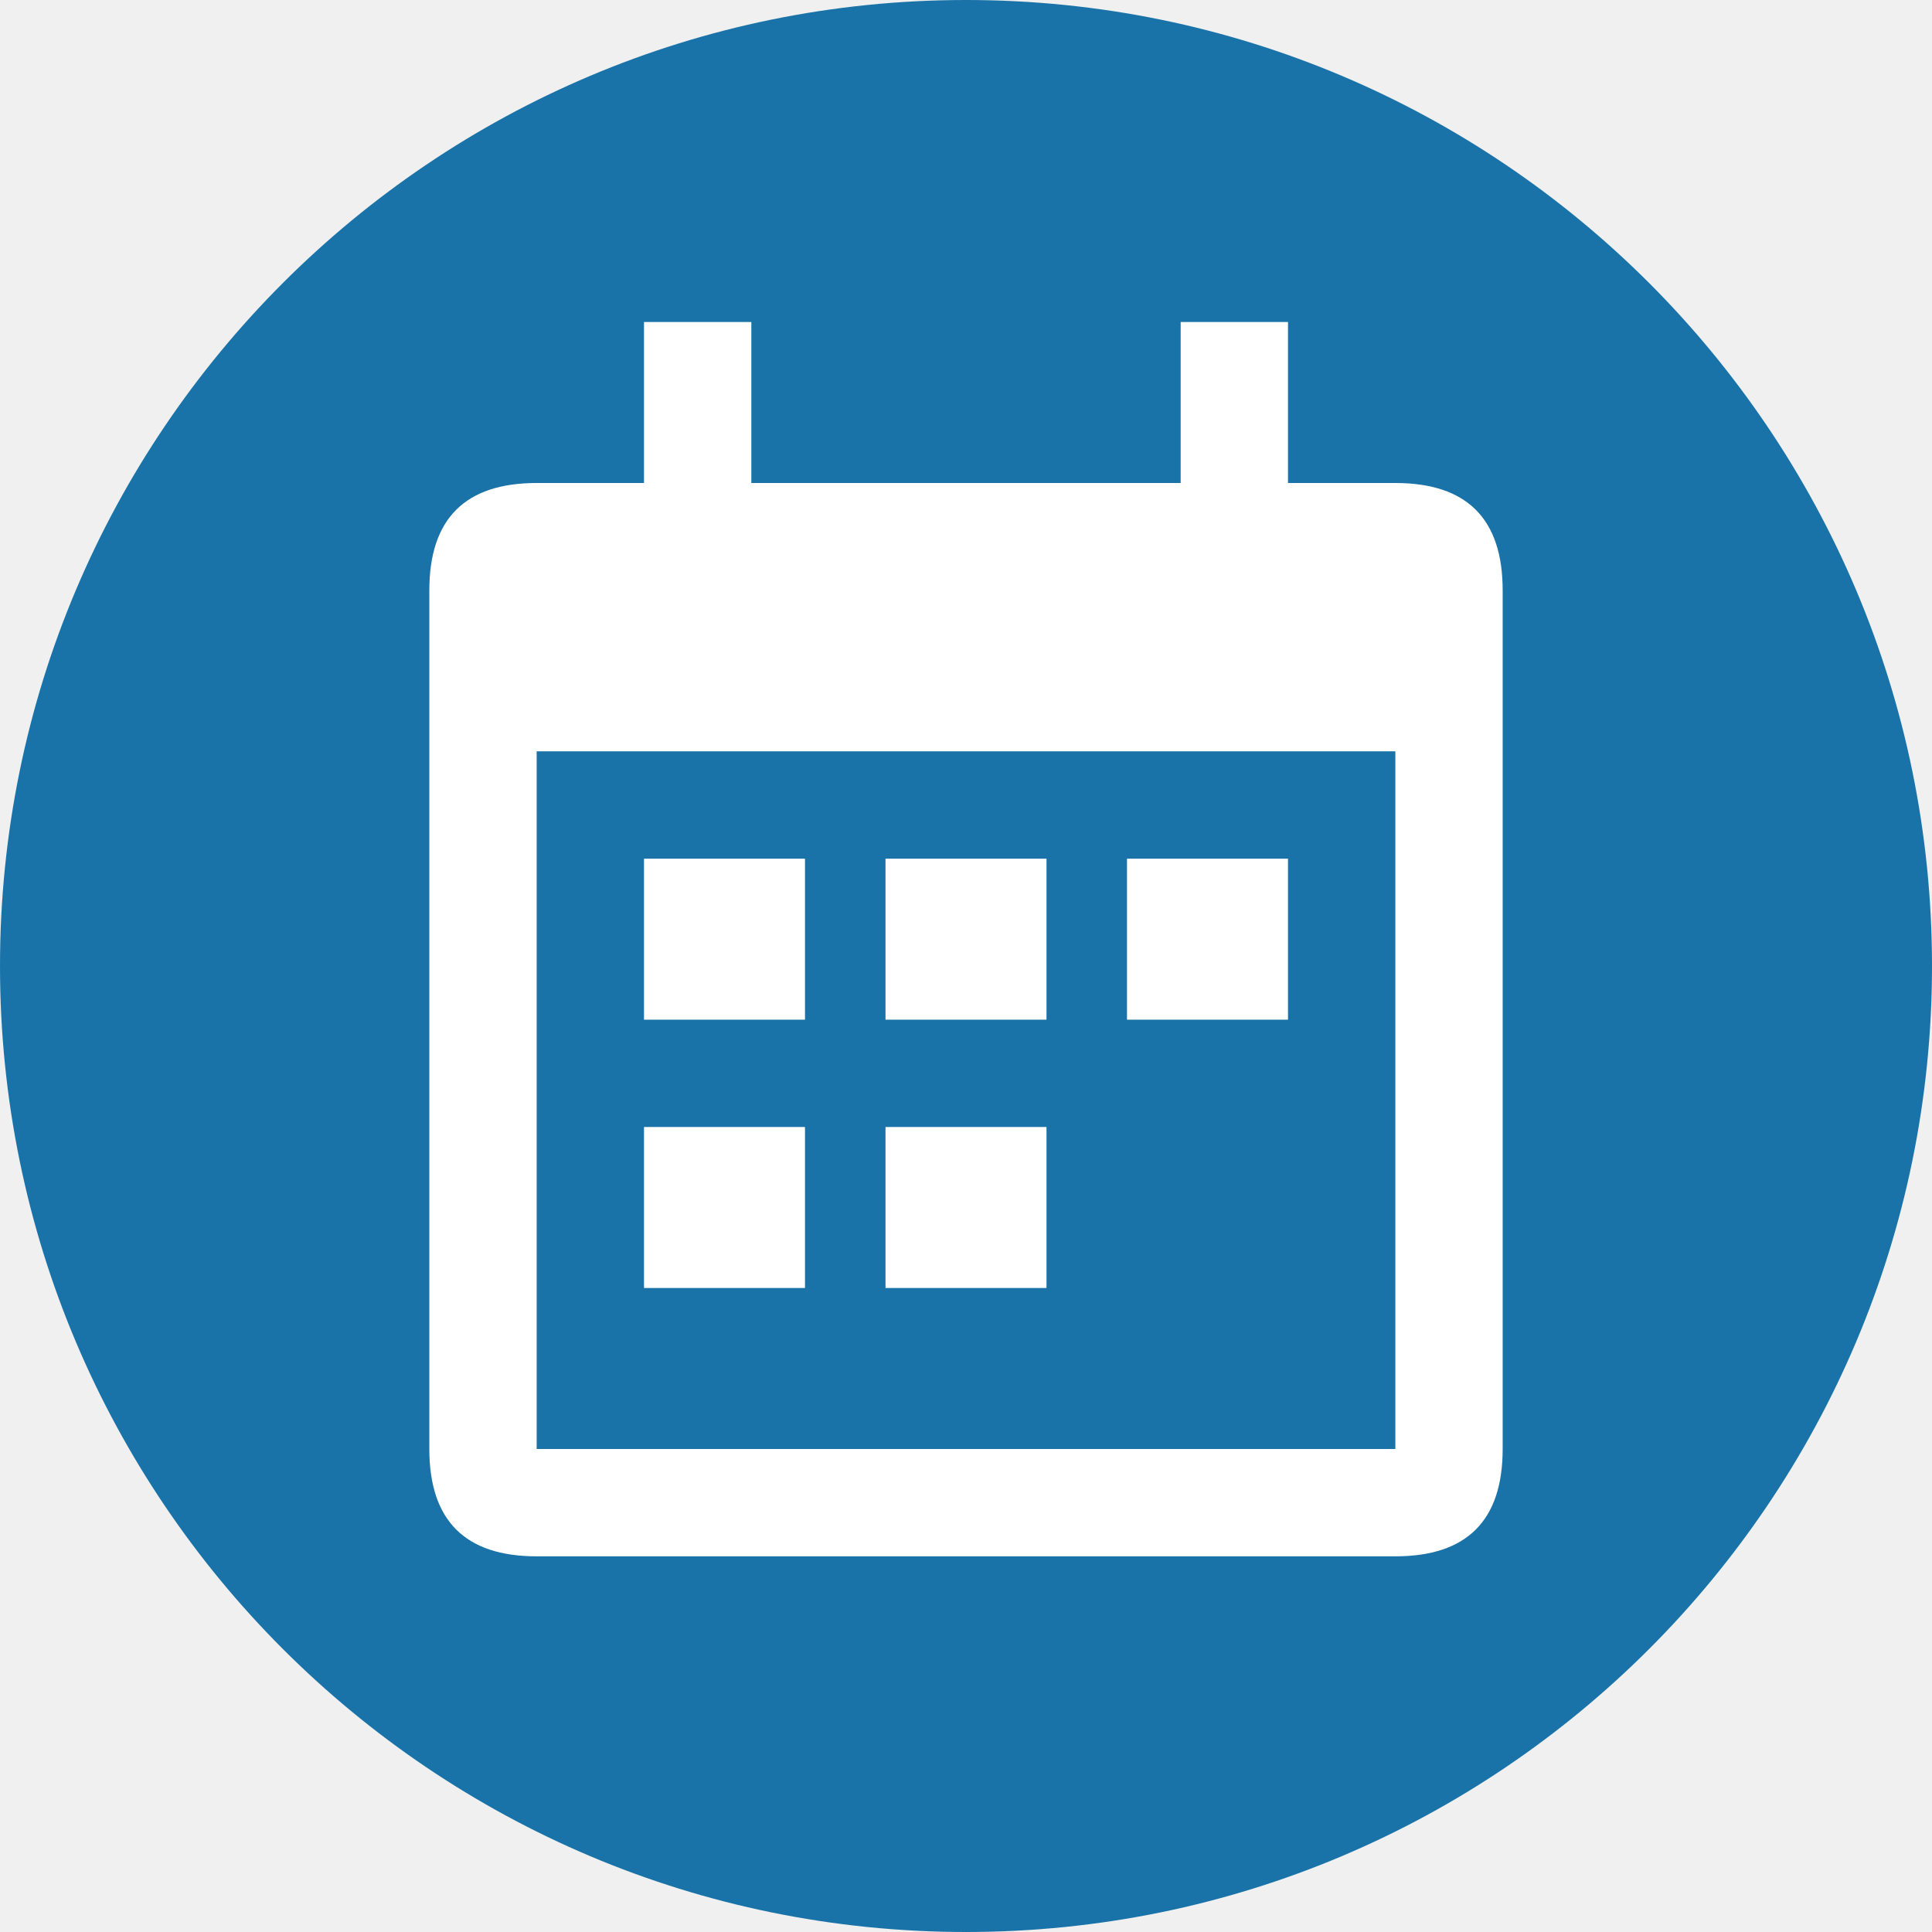
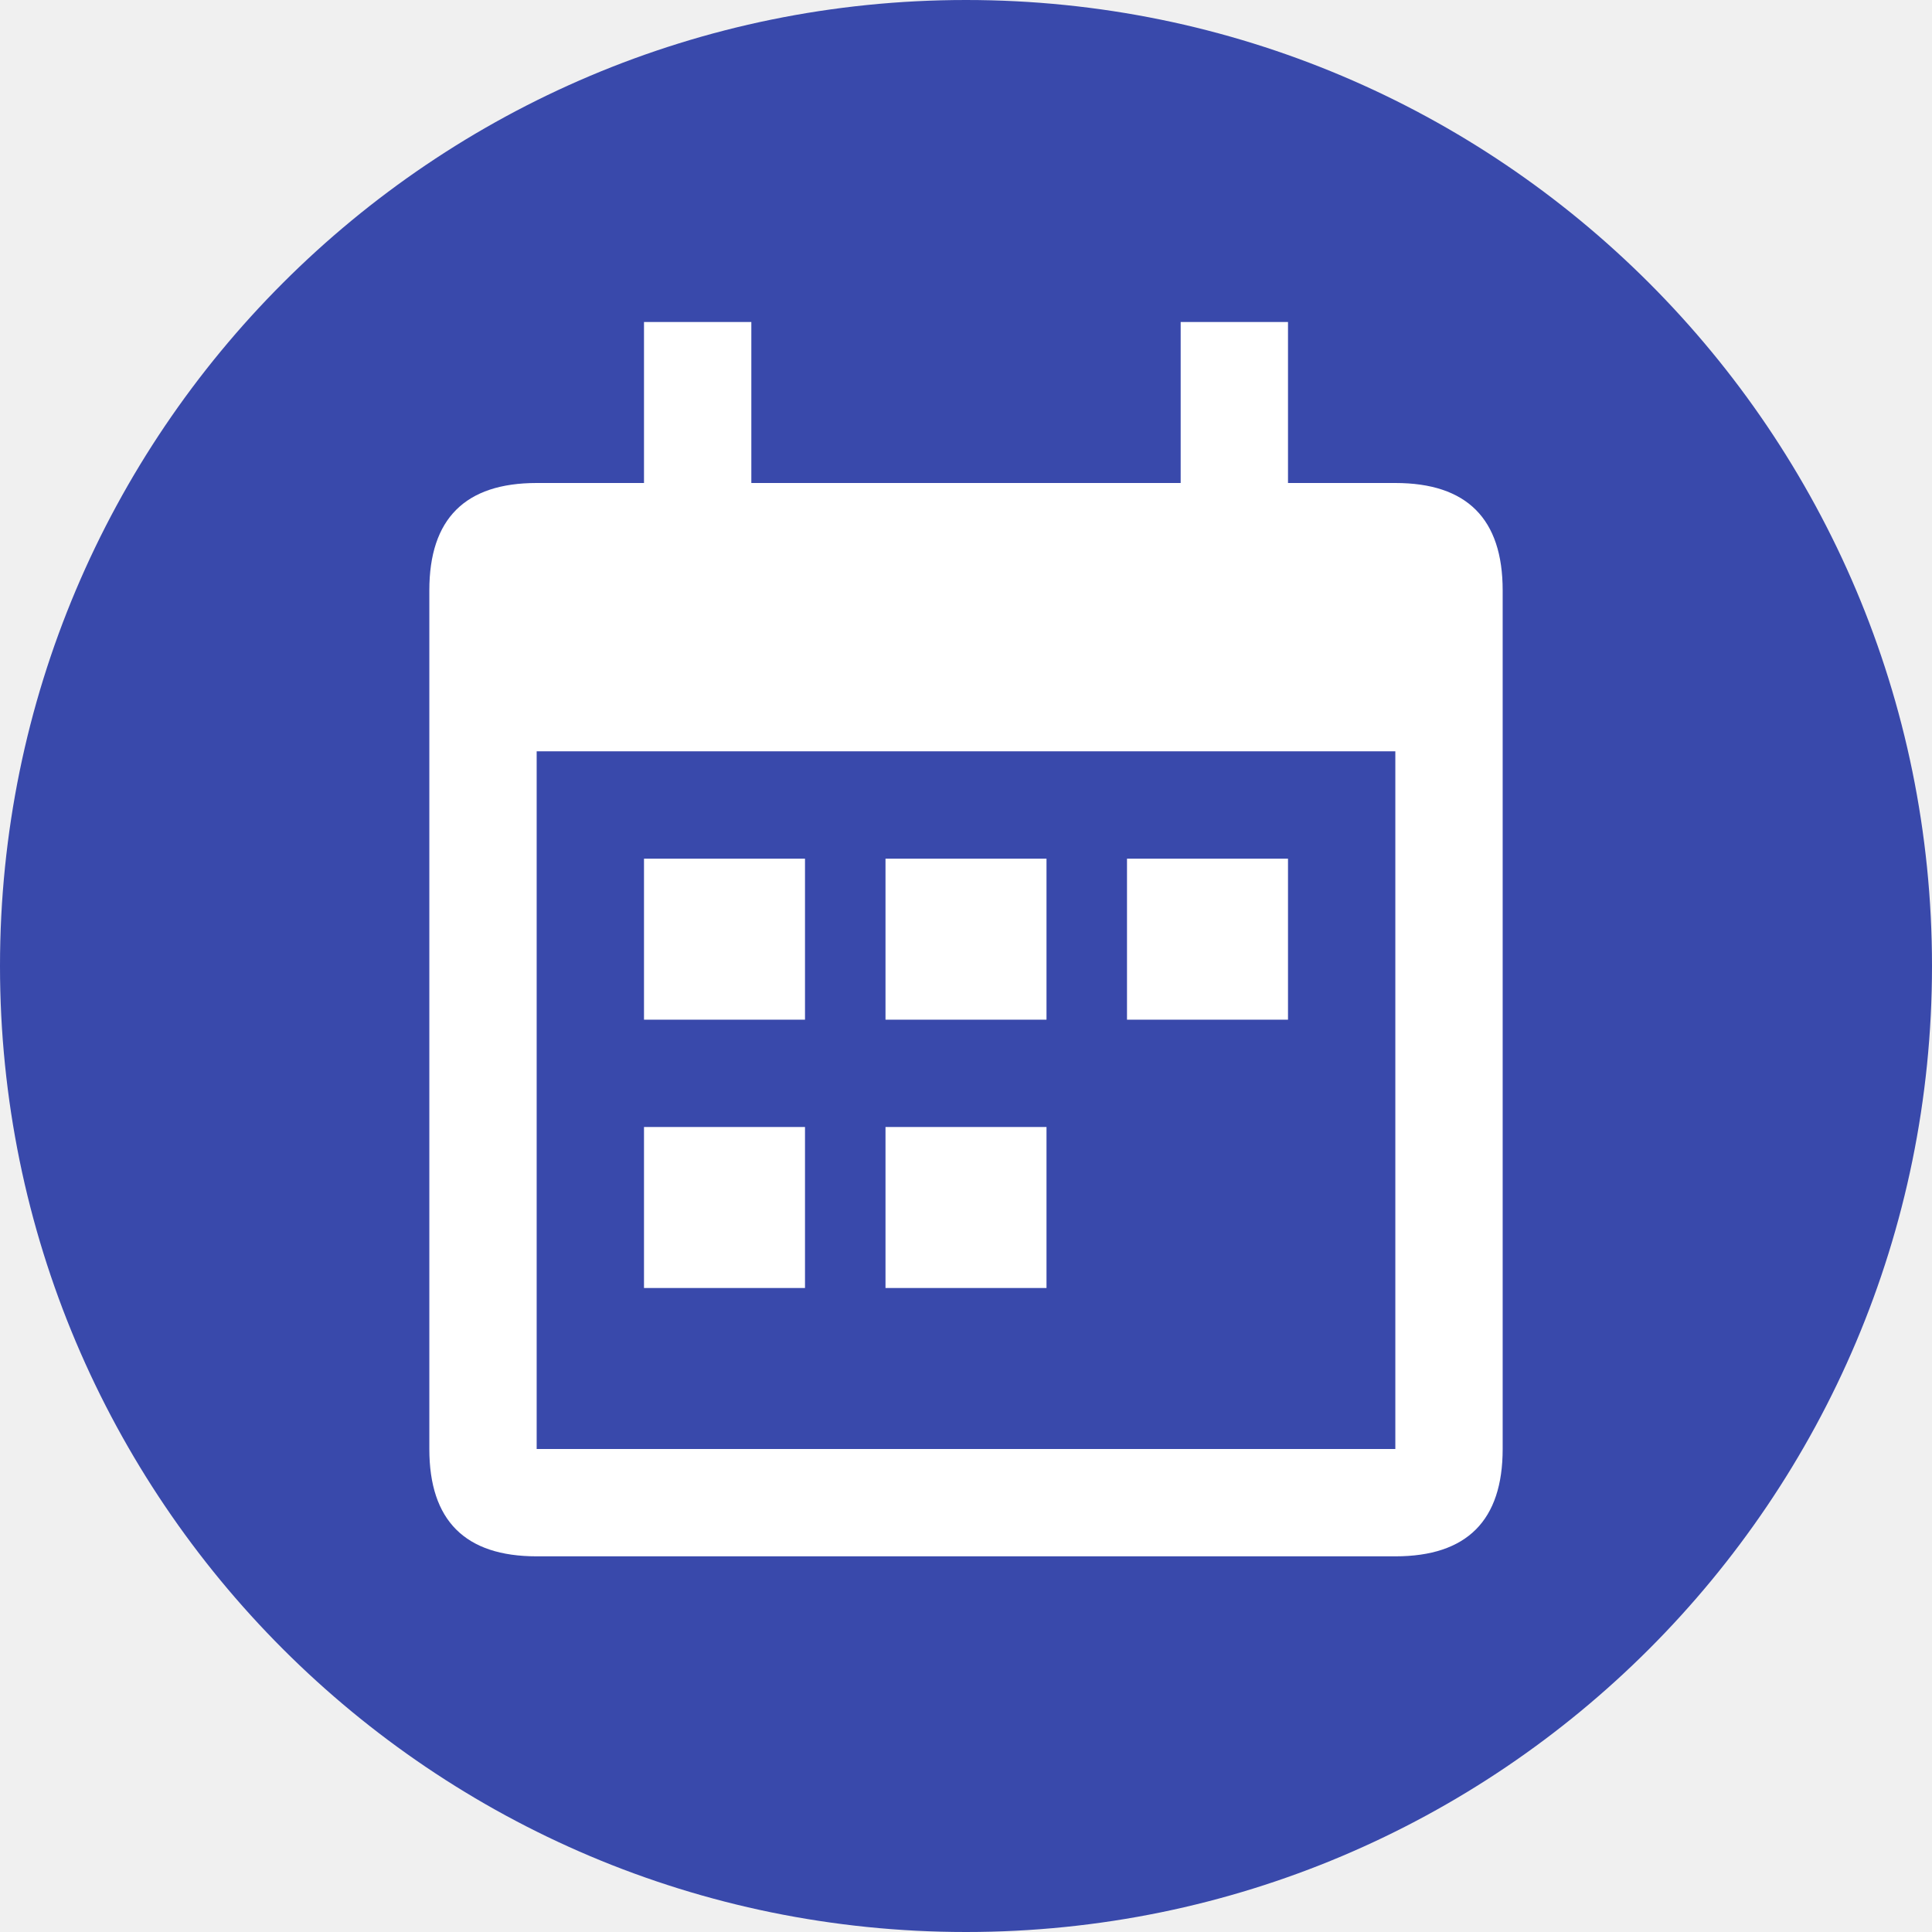
<svg xmlns="http://www.w3.org/2000/svg" viewBox="18 18 72 72" width="72" height="72">
  <defs>
    <clipPath id="c">
      <circle cx="54" cy="54" r="36" />
    </clipPath>
  </defs>
  <g clip-path="url(#c)">
-     <rect width="108" height="108" fill="#1A73A8" />
+     <rect width="108" height="108" fill="#3949AB" />
    <path d="M42,30h4v6h16v-6h4v6h4q4,0 4,4v32q0,4 -4,4h-32q-4,0 -4,-4v-32q0,-4 4,-4h4z M38,46v26h32v-26z M42,50h6v6h-6z M51,50h6v6h-6z M60,50h6v6h-6z M42,60h6v6h-6z M51,60h6v6h-6z" fill="#FFFFFF" fill-rule="evenodd" />
  </g>
</svg>
